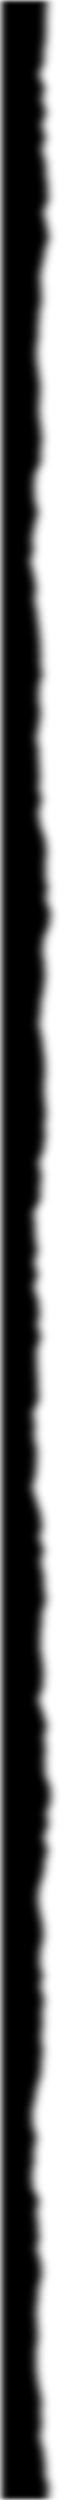
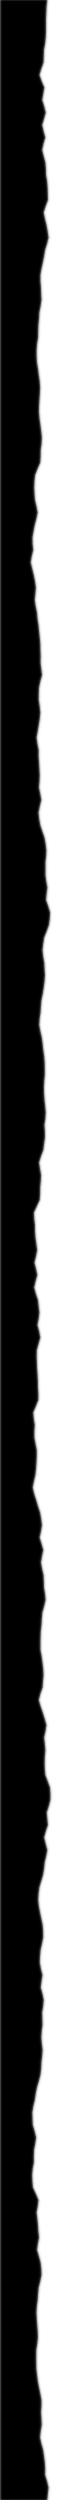
<svg xmlns="http://www.w3.org/2000/svg" viewBox="0 0 24 800" width="24" height="800" preserveAspectRatio="none">
  <defs>
-     <filter id="f" x="-100%" y="-5%" width="300%" height="110%">
-       <feGaussianBlur stdDeviation="1.5 0.8" />
+     <filter id="f" x="-50%" y="-5%" width="200%" height="110%">
+       <feGaussianBlur stdDeviation="0.45 0.3" />
    </filter>
  </defs>
  <path d="M-6 -60L11.68 -60L11.78 -58L11.92 -56L12.08 -54L12.15 -52L11.94 -50L11.63 -48L11.60 -46L11.61 -44L11.65 -42L11.87 -40L12.12 -38L12.50 -36L12.91 -34L13.28 -32L13.27 -30L13.13 -28L13.27 -26L13.36 -24L13.04 -22L12.82 -20L13.26 -18L13.82 -16L14.10 -14L14.36 -12L14.48 -10L14.45 -8L15.07 -6L15.54 -4L15.34 -2L15.14 0L14.92 2L14.82 4L14.74 6L14.73 8L14.74 10L14.65 12L14.44 14L14.08 16L14.02 18L13.94 20L13.23 22L12.65 24L13.35 26L14.19 28L13.86 30L13.53 32L14.15 34L14.64 36L14.11 38L13.51 40L13.96 42L14.50 44L13.93 46L13.51 48L14.00 50L14.53 52L14.70 54L14.75 56L15.08 58L15.25 60L15.32 62L15.36 64L14.62 66L13.99 68L14.39 70L14.88 72L15.25 74L15.54 76L15.07 78L14.44 80L14.12 82L13.72 84L13.28 86L12.93 88L12.94 90L13.11 92L13.18 94L13.28 96L12.99 98L12.60 100L12.50 102L12.30 104L12.23 106L12.21 108L11.88 110L11.72 112L11.73 114L11.84 116L12.17 118L12.42 120L12.71 122L12.85 124L12.76 126L12.63 128L12.50 130L12.48 132L12.66 134L12.94 136L13.19 138L13.40 140L13.30 142L13.03 144L13.01 146L12.88 148L12.04 150L11.25 152L11.03 154L10.95 156L11.05 158L11.20 160L11.67 162L12.05 164L11.65 166L11.13 168L10.75 170L10.40 172L10.44 174L10.64 176L10.17 178L9.84 180L10.33 182L10.81 184L11.21 186L11.49 188L11.33 190L11.13 192L11.43 194L11.84 196L12.01 198L12.32 200L12.52 202L12.73 204L12.91 206L12.94 208L13.03 210L12.97 212L13.21 214L13.46 216L12.92 218L12.50 220L12.42 222L12.40 224L12.70 226L12.91 228L12.73 230L12.41 232L12.08 234L11.72 236L11.98 238L12.38 240L12.36 242L12.50 244L12.61 246L12.73 248L12.65 250L12.47 252L12.89 254L13.23 256L12.75 258L12.34 260L12.54 262L12.89 264L13.54 266L14.24 268L14.60 270L14.85 272L14.77 274L14.55 276L14.57 278L14.55 280L14.81 282L15.17 284L14.92 286L14.75 288L15.44 290L16.05 292L15.94 294L15.66 296L14.95 298L14.15 300L13.84 302L13.61 304L13.82 306L14.17 308L14.27 310L14.41 312L14.26 314L14.01 316L13.70 318L13.28 320L13.10 322L12.98 324L12.69 326L12.56 328L12.92 330L13.38 332L13.65 334L13.86 336L14.15 338L14.30 340L14.35 342L14.35 344L14.16 346L14.07 348L14.11 350L14.26 352L14.47 354L14.65 356L14.52 358L14.23 360L14.38 362L14.40 364L14.12 366L13.87 368L13.12 370L12.51 372L12.81 374L13.16 376L13.06 378L12.86 380L12.85 382L12.71 384L11.79 386L10.88 388L10.96 390L11.20 392L11.21 394L11.36 396L11.64 398L11.92 400L11.54 402L11.04 404L11.53 406L11.95 408L11.41 410L10.96 412L11.49 414L12.16 416L12.38 418L12.62 420L12.38 422L12.00 424L12.53 426L12.91 428L12.36 430L11.80 432L11.75 434L11.82 436L11.89 438L12.03 440L12.14 442L12.16 444L12.29 446L12.27 448L11.48 450L10.65 452L10.83 454L11.14 456L11.00 458L11.01 460L11.37 462L11.77 464L11.78 466L11.68 468L11.55 470L11.33 472L10.87 474L10.48 476L10.95 478L11.58 480L12.17 482L12.83 484L13.18 486L13.44 488L13.14 490L12.69 492L13.29 494L13.86 496L13.44 498L13.12 500L13.48 502L13.93 504L14.04 506L14.09 508L14.42 510L14.59 512L14.13 514L13.57 516L13.39 518L13.28 520L13.06 522L12.98 524L12.95 526L12.96 528L13.33 530L13.60 532L13.83 534L13.94 536L13.77 538L13.63 540L12.94 542L12.42 544L13.00 546L13.69 548L14.30 550L14.86 552L14.57 554L14.13 556L14.36 558L14.53 560L14.37 562L14.30 564L14.35 566L14.52 568L15.27 570L16.00 572L16.15 574L16.13 576L15.62 578L14.97 580L15.15 582L15.35 584L14.68 586L14.14 588L14.62 590L15.15 592L14.78 594L14.31 596L14.12 598L13.78 600L13.20 602L12.60 604L12.35 606L12.23 608L12.45 610L12.82 612L13.24 614L13.65 616L13.81 618L13.83 620L13.44 622L12.99 624L12.82 626L12.74 628L13.09 630L13.59 632L13.30 634L13.04 636L13.59 638L14.00 640L13.82 642L13.50 644L13.56 646L13.60 648L13.36 650L13.23 652L13.39 654L13.64 656L13.49 658L13.26 660L13.18 662L12.94 664L12.42 666L11.84 668L11.44 670L11.15 672L10.67 674L10.35 676L10.41 678L10.50 680L11.09 682L11.57 684L11.28 686L10.91 688L10.84 690L10.85 692L10.48 694L10.29 696L10.37 698L10.55 700L11.48 702L12.32 704L12.09 706L11.72 708L11.96 710L12.16 712L12.28 714L12.51 716L12.14 718L11.87 720L12.45 722L12.99 724L13.22 726L13.29 728L12.89 730L12.39 732L12.20 734L12.07 736L11.80 738L11.68 740L11.78 742L11.92 744L12.08 746L12.15 748L11.94 750L11.63 752L11.60 754L11.61 756L11.65 758L11.87 760L12.12 762L12.50 764L12.91 766L13.28 768L13.27 770L13.13 772L13.27 774L13.36 776L13.04 778L12.82 780L13.26 782L13.82 784L14.10 786L14.36 788L14.48 790L14.45 792L15.07 794L15.54 796L15.34 798L15.14 800L14.92 802L14.82 804L14.74 806L14.73 808L14.74 810L14.65 812L14.44 814L14.08 816L14.02 818L13.94 820L13.23 822L12.65 824L13.35 826L14.19 828L13.86 830L13.53 832L14.15 834L14.64 836L14.11 838L13.51 840L13.96 842L14.50 844L13.93 846L13.51 848L14.00 850L14.53 852L14.70 854L14.75 856L15.08 858L15.25 860L-6 860Z" fill="#000" filter="url(#f)" />
</svg>
